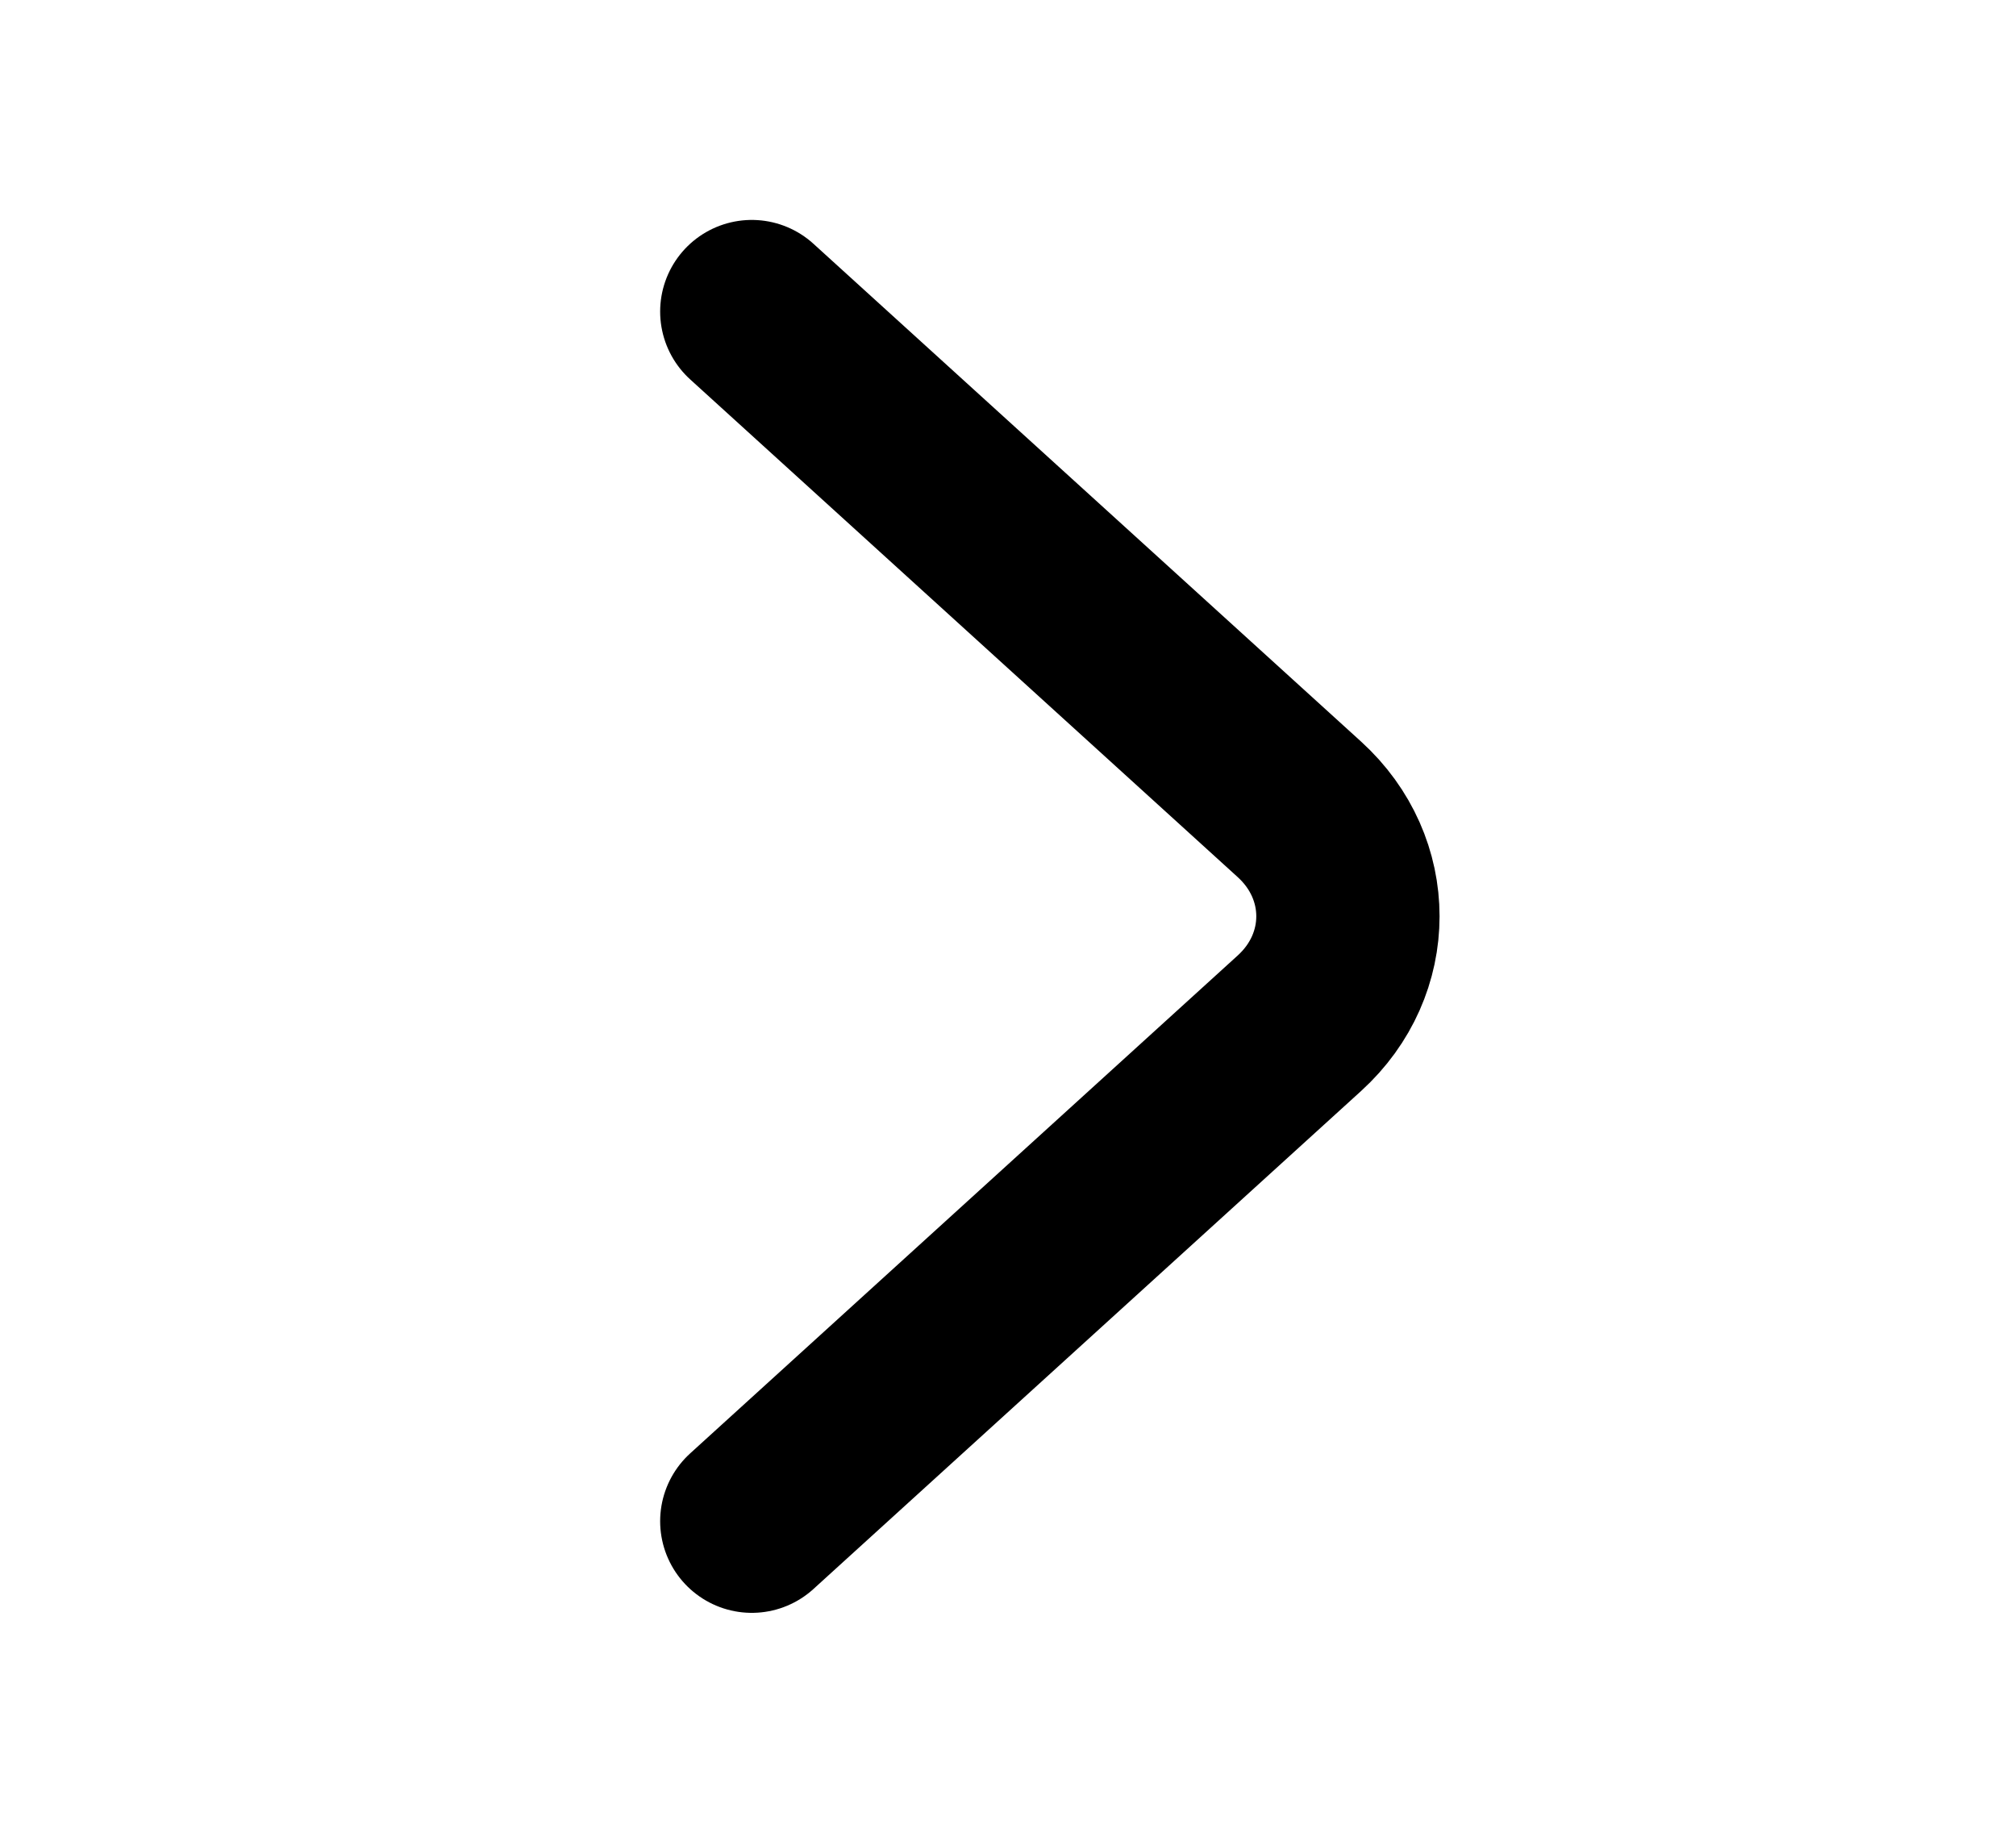
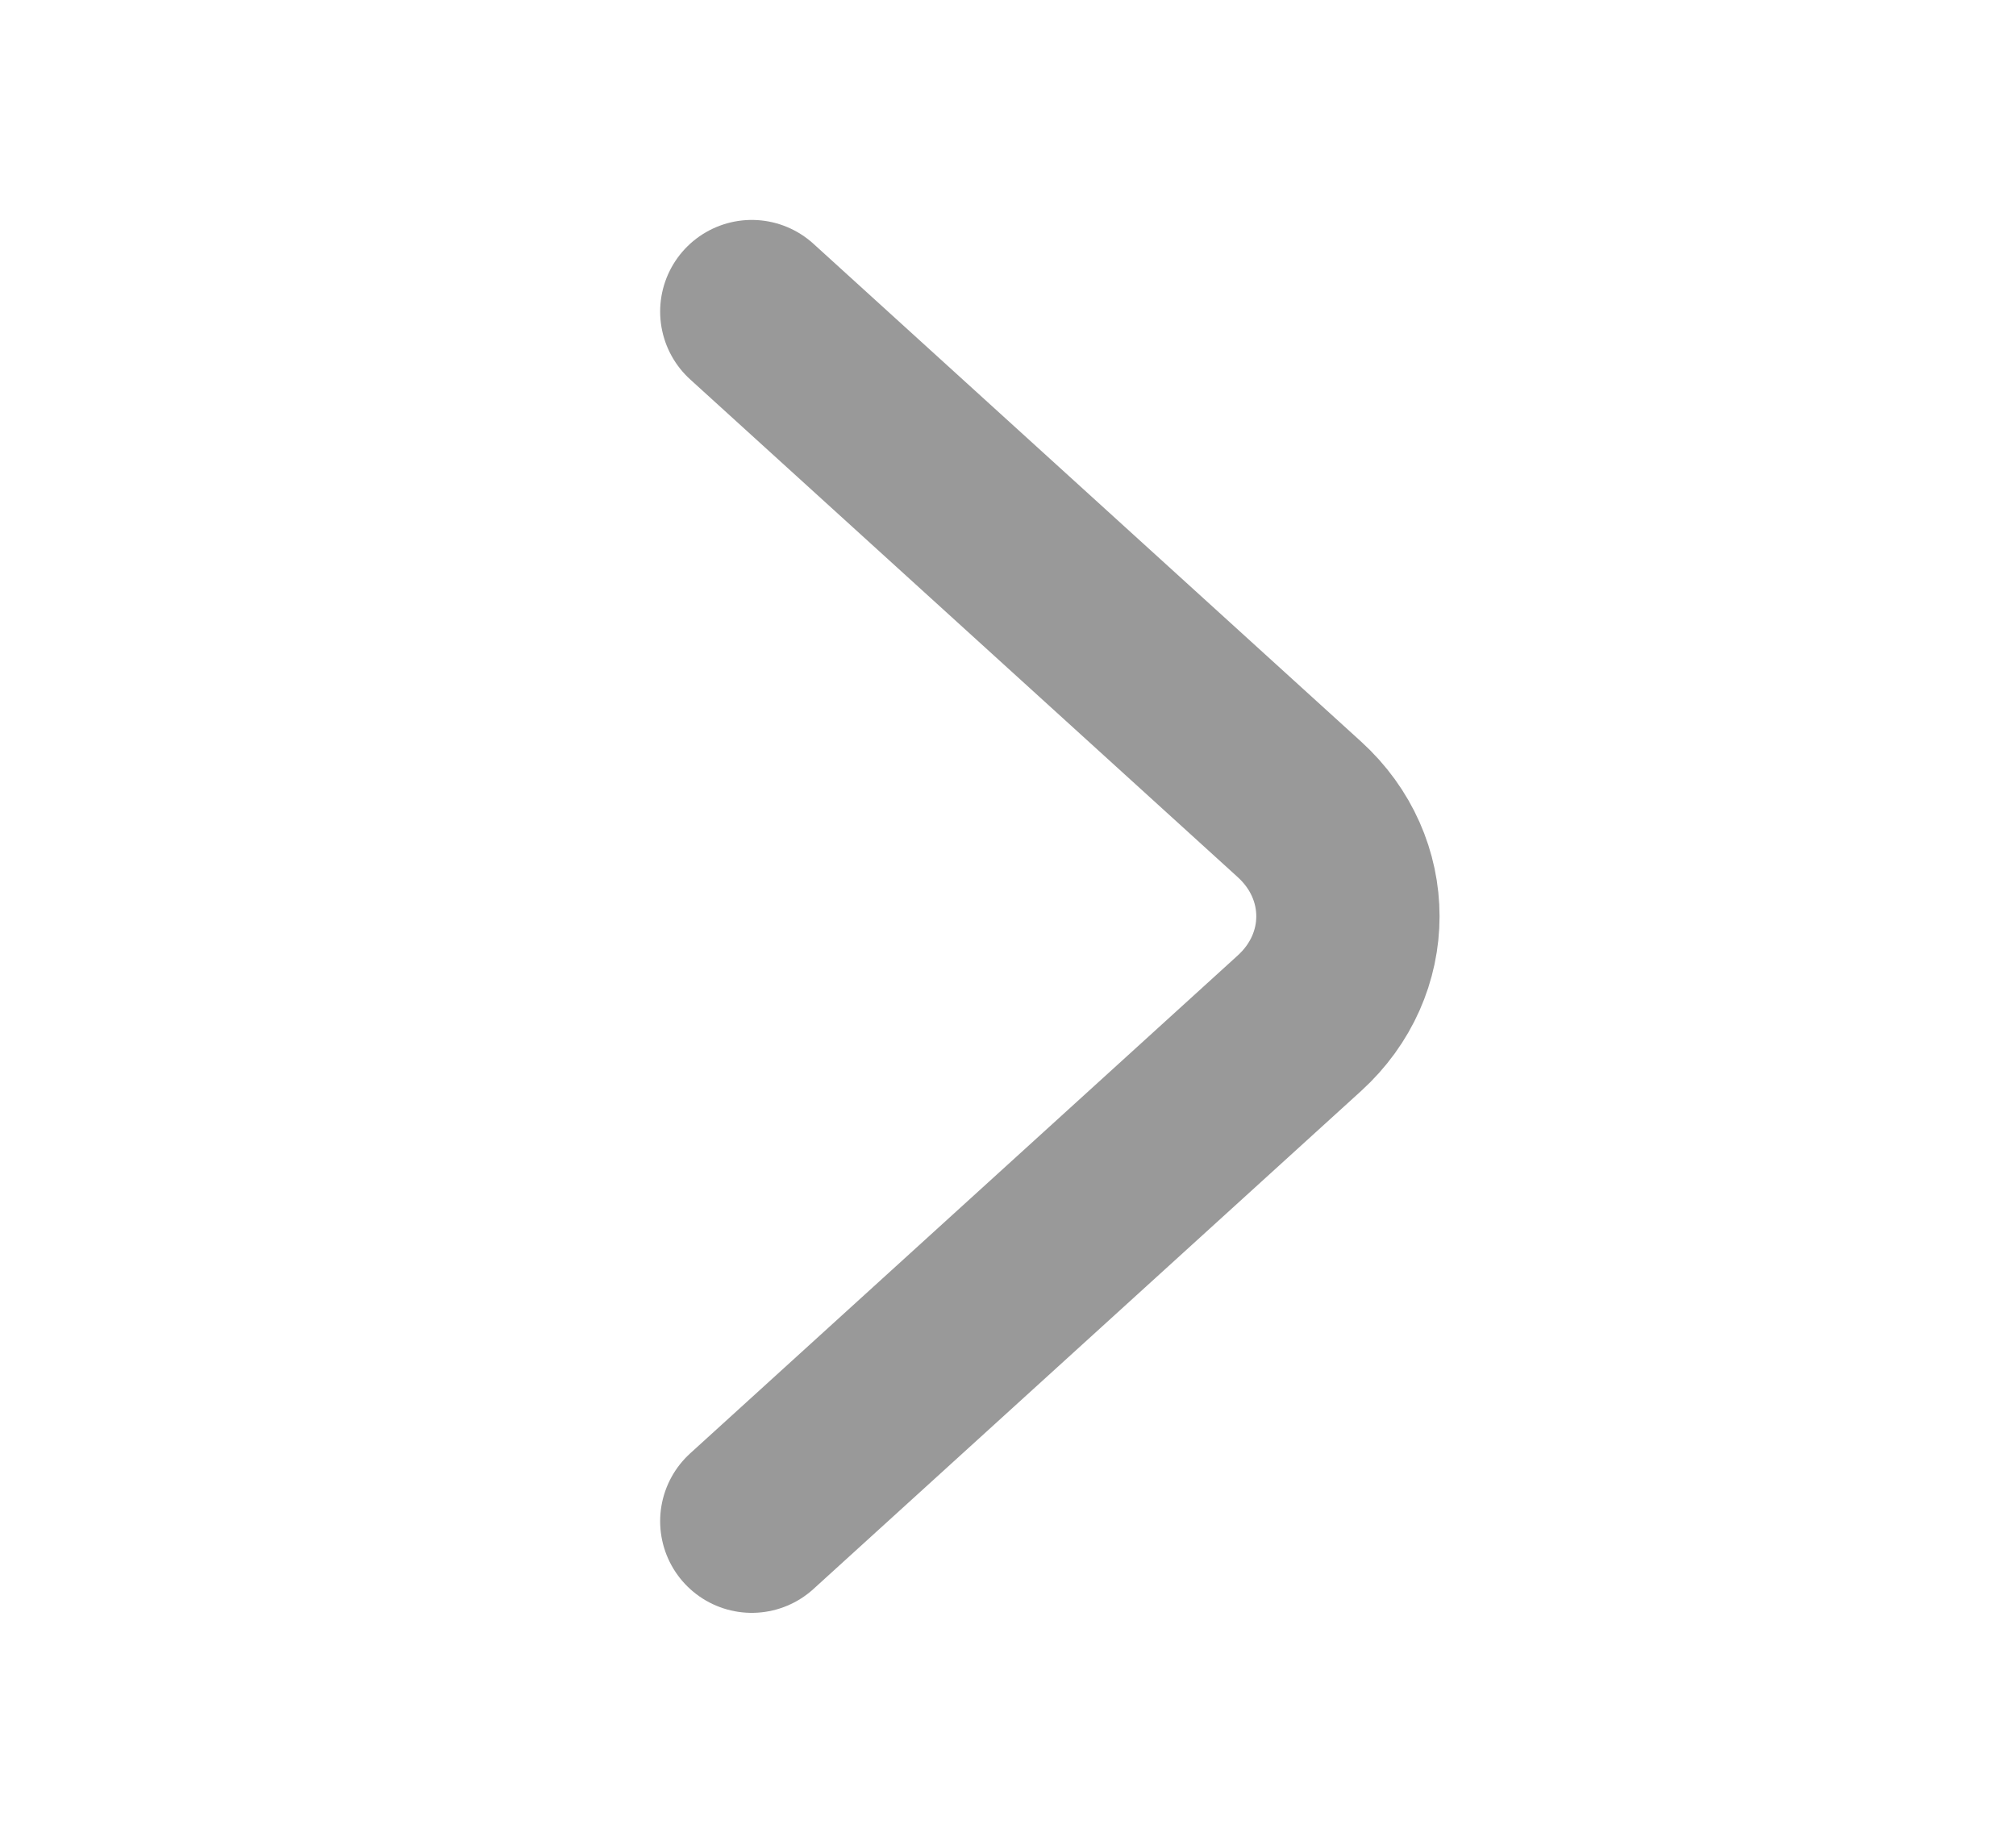
<svg xmlns="http://www.w3.org/2000/svg" width="11" height="10" viewBox="0 0 11 10" fill="none">
-   <path d="M4.102 1.7L7.09 4.416C7.443 4.737 7.443 5.262 7.09 5.583L4.102 8.3" stroke="black" stroke-miterlimit="10" stroke-linecap="round" stroke-linejoin="round" />
+   <path d="M4.102 1.7L7.09 4.416C7.443 4.737 7.443 5.262 7.09 5.583L4.102 8.3" stroke="#999" stroke-miterlimit="10" stroke-linecap="round" stroke-linejoin="round" />
</svg>
